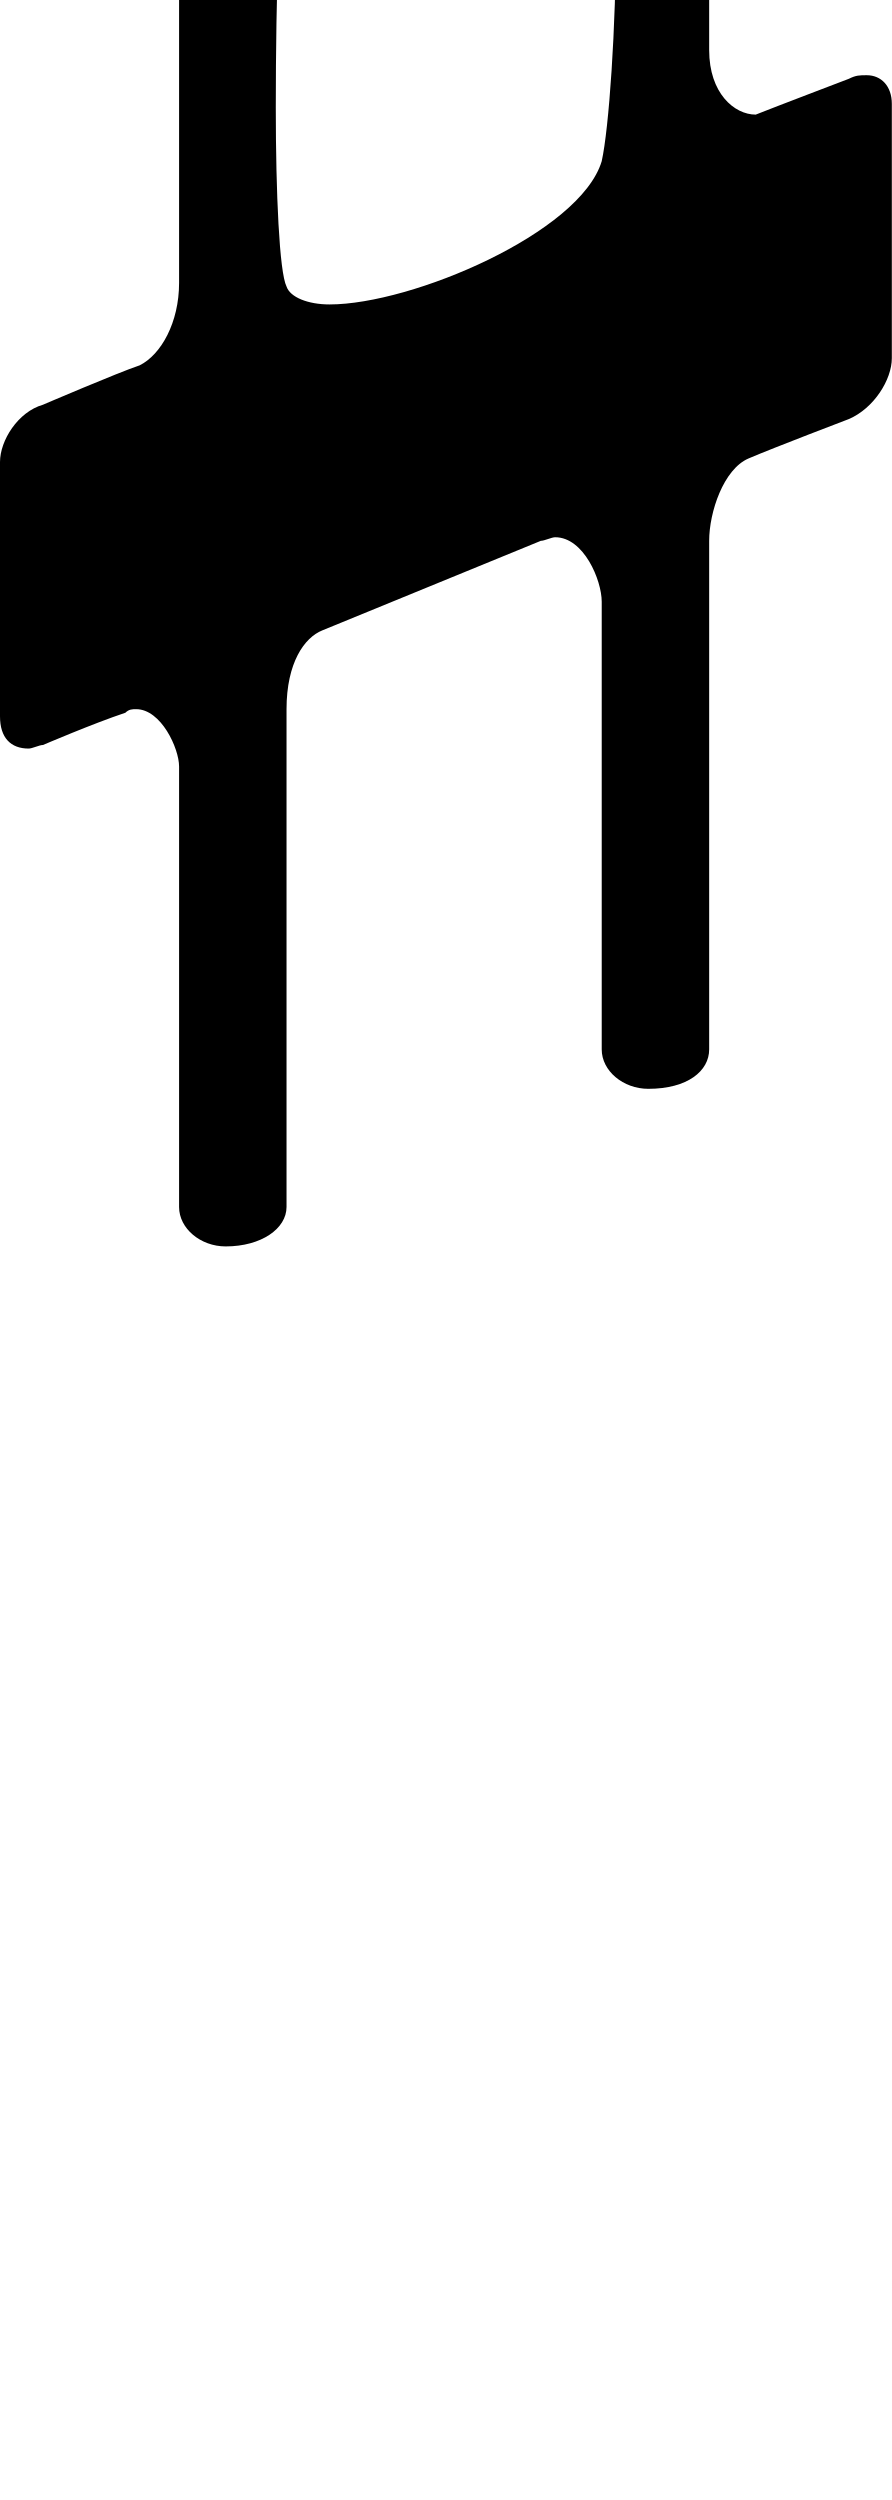
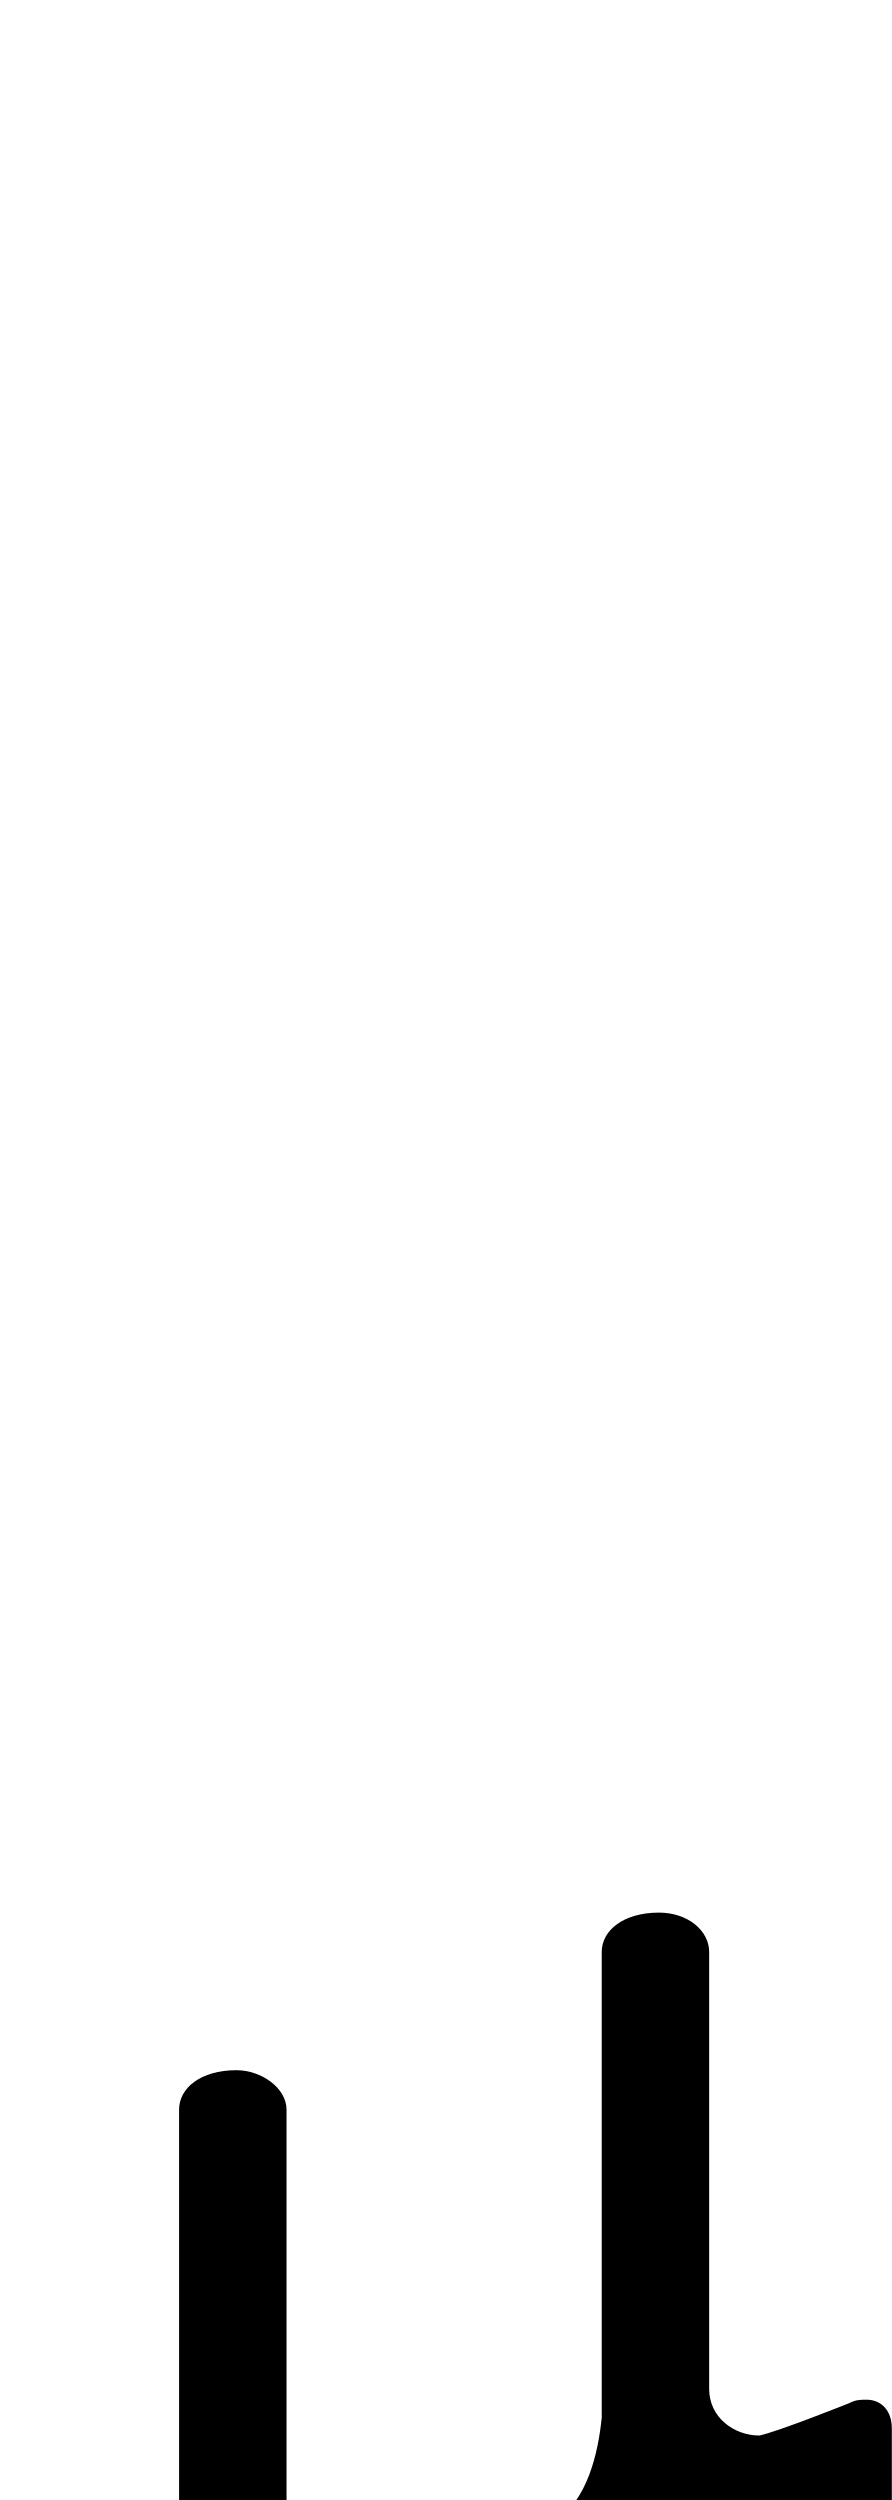
<svg>
-   <g transform="scale(0.5,-0.5)">
+   <g transform="matrix(0.5,0,0,-0.5,0,442)">
    <path d="M237 118c0 0 -18 -7 -26 -10s-13 -22 -13 -29v-93c0 -12 7 -18 13 -18c5 2 26 10 26 10c2 1 3 1 5 1c4 0 7 -3 7 -8v-71c0 -6 -5 -14 -12 -17c0 0 -21 -8 -28 -11s-11 -15 -11 -23v-142c0 -6 -6 -11 -17 -11c-7 0 -13 5 -13 11v125c0 6 -5 18 -13 18c-1 0 -3 -1 -4 -1  l-61 -25c-5 -2 -10 -9 -10 -22v-139c0 -6 -7 -11 -17 -11c-7 0 -13 5 -13 11v123c0 5 -5 16 -12 16c-1 0 -2 0 -3 -1c-9 -3 -23 -9 -23 -9c-1 0 -3 -1 -4 -1c-5 0 -8 3 -8 9v71c0 6 5 14 12 16c0 0 21 9 27 11c6 3 11 12 11 23v99c0 8 -6 18 -13 18c-1 0 -2 -1 -3 -1  c-7 -4 -22 -10 -22 -10c-1 0 -3 -1 -4 -1c-5 0 -8 3 -8 9v71c0 6 5 14 12 16c0 0 20 8 26 11s12 13 12 27v41v94c0 6 6 11 16 11c7 0 14 -5 14 -11v-120c0 -8 3 -20 12 -20c17 4 51 18 63 25c9 6 12 19 13 29v130c0 6 6 11 16 11c8 0 14 -5 14 -11v-122c0 -8 7 -13 14 -13  c5 1 25 9 25 9c2 1 3 1 5 1c4 0 7 -3 7 -8v-71c0 -6 -5 -14 -12 -17zM168 -45c2 9 4 37 4 64s-2 52 -4 57c-2 4 -8 6 -15 6c-25 0 -71 -21 -73 -38c-2 -8 -3 -43 -3 -74c0 -24 1 -46 3 -50c1 -3 6 -5 12 -5c23 0 70 20 76 40z" />
  </g>
</svg>
